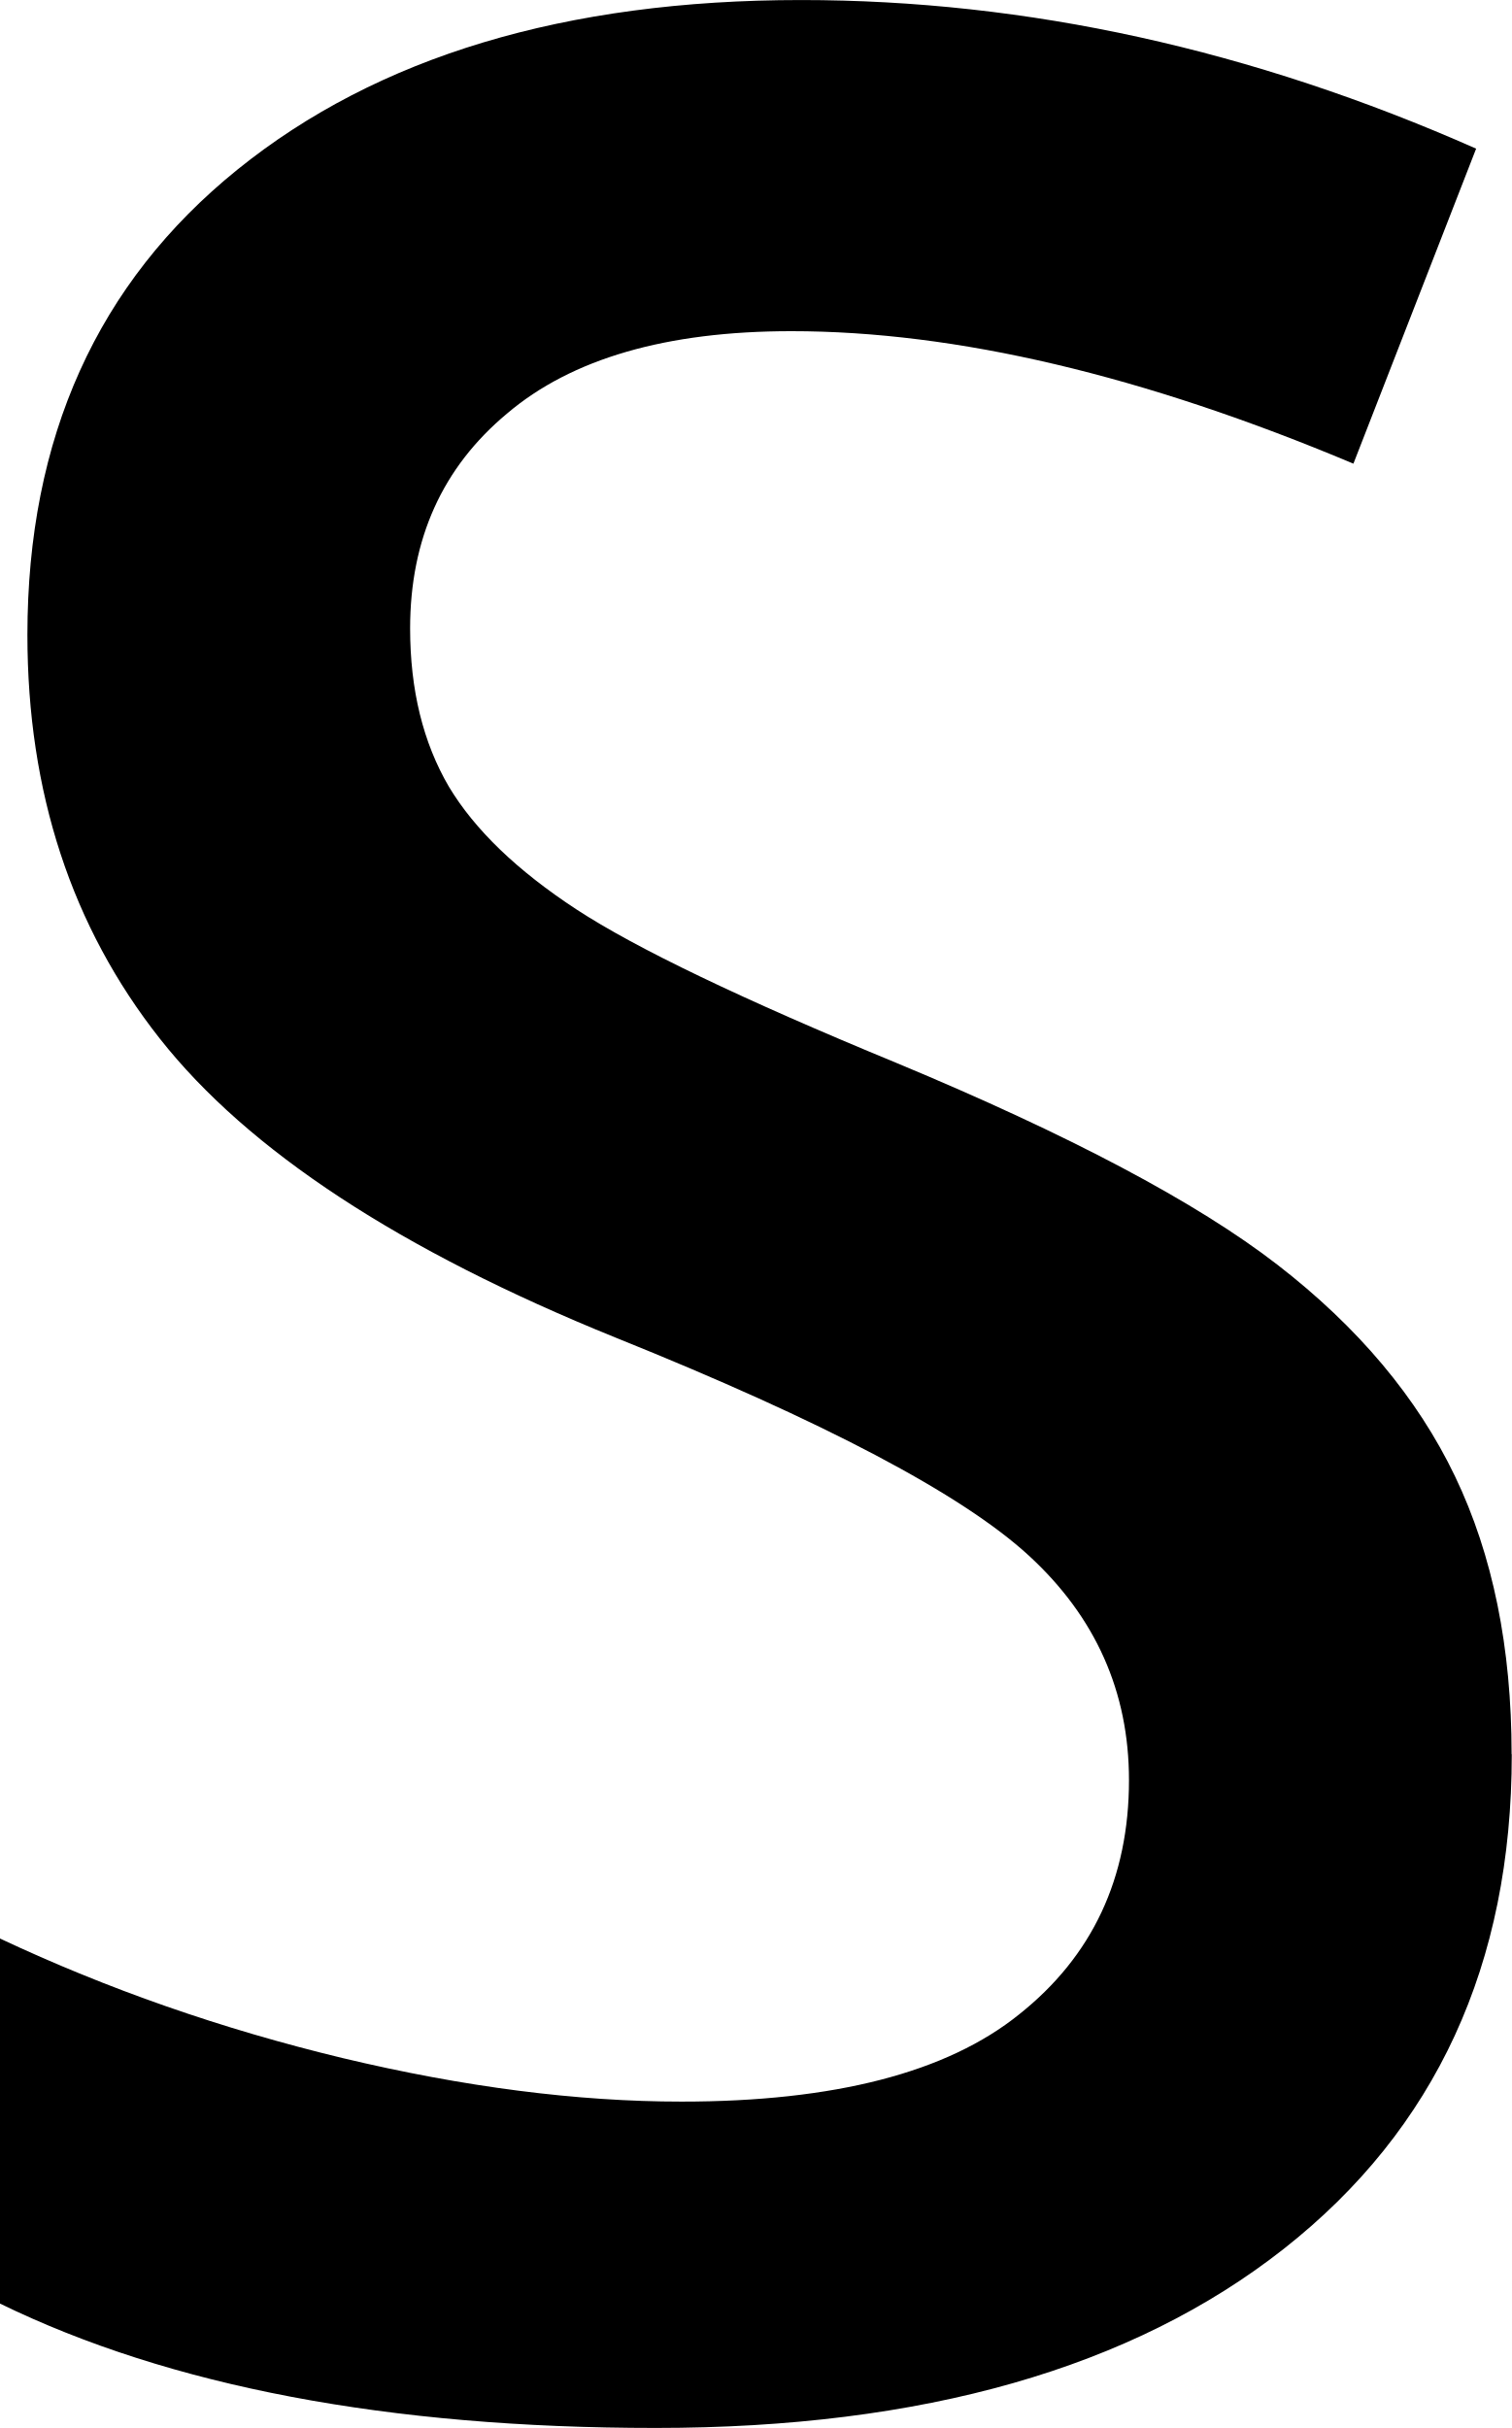
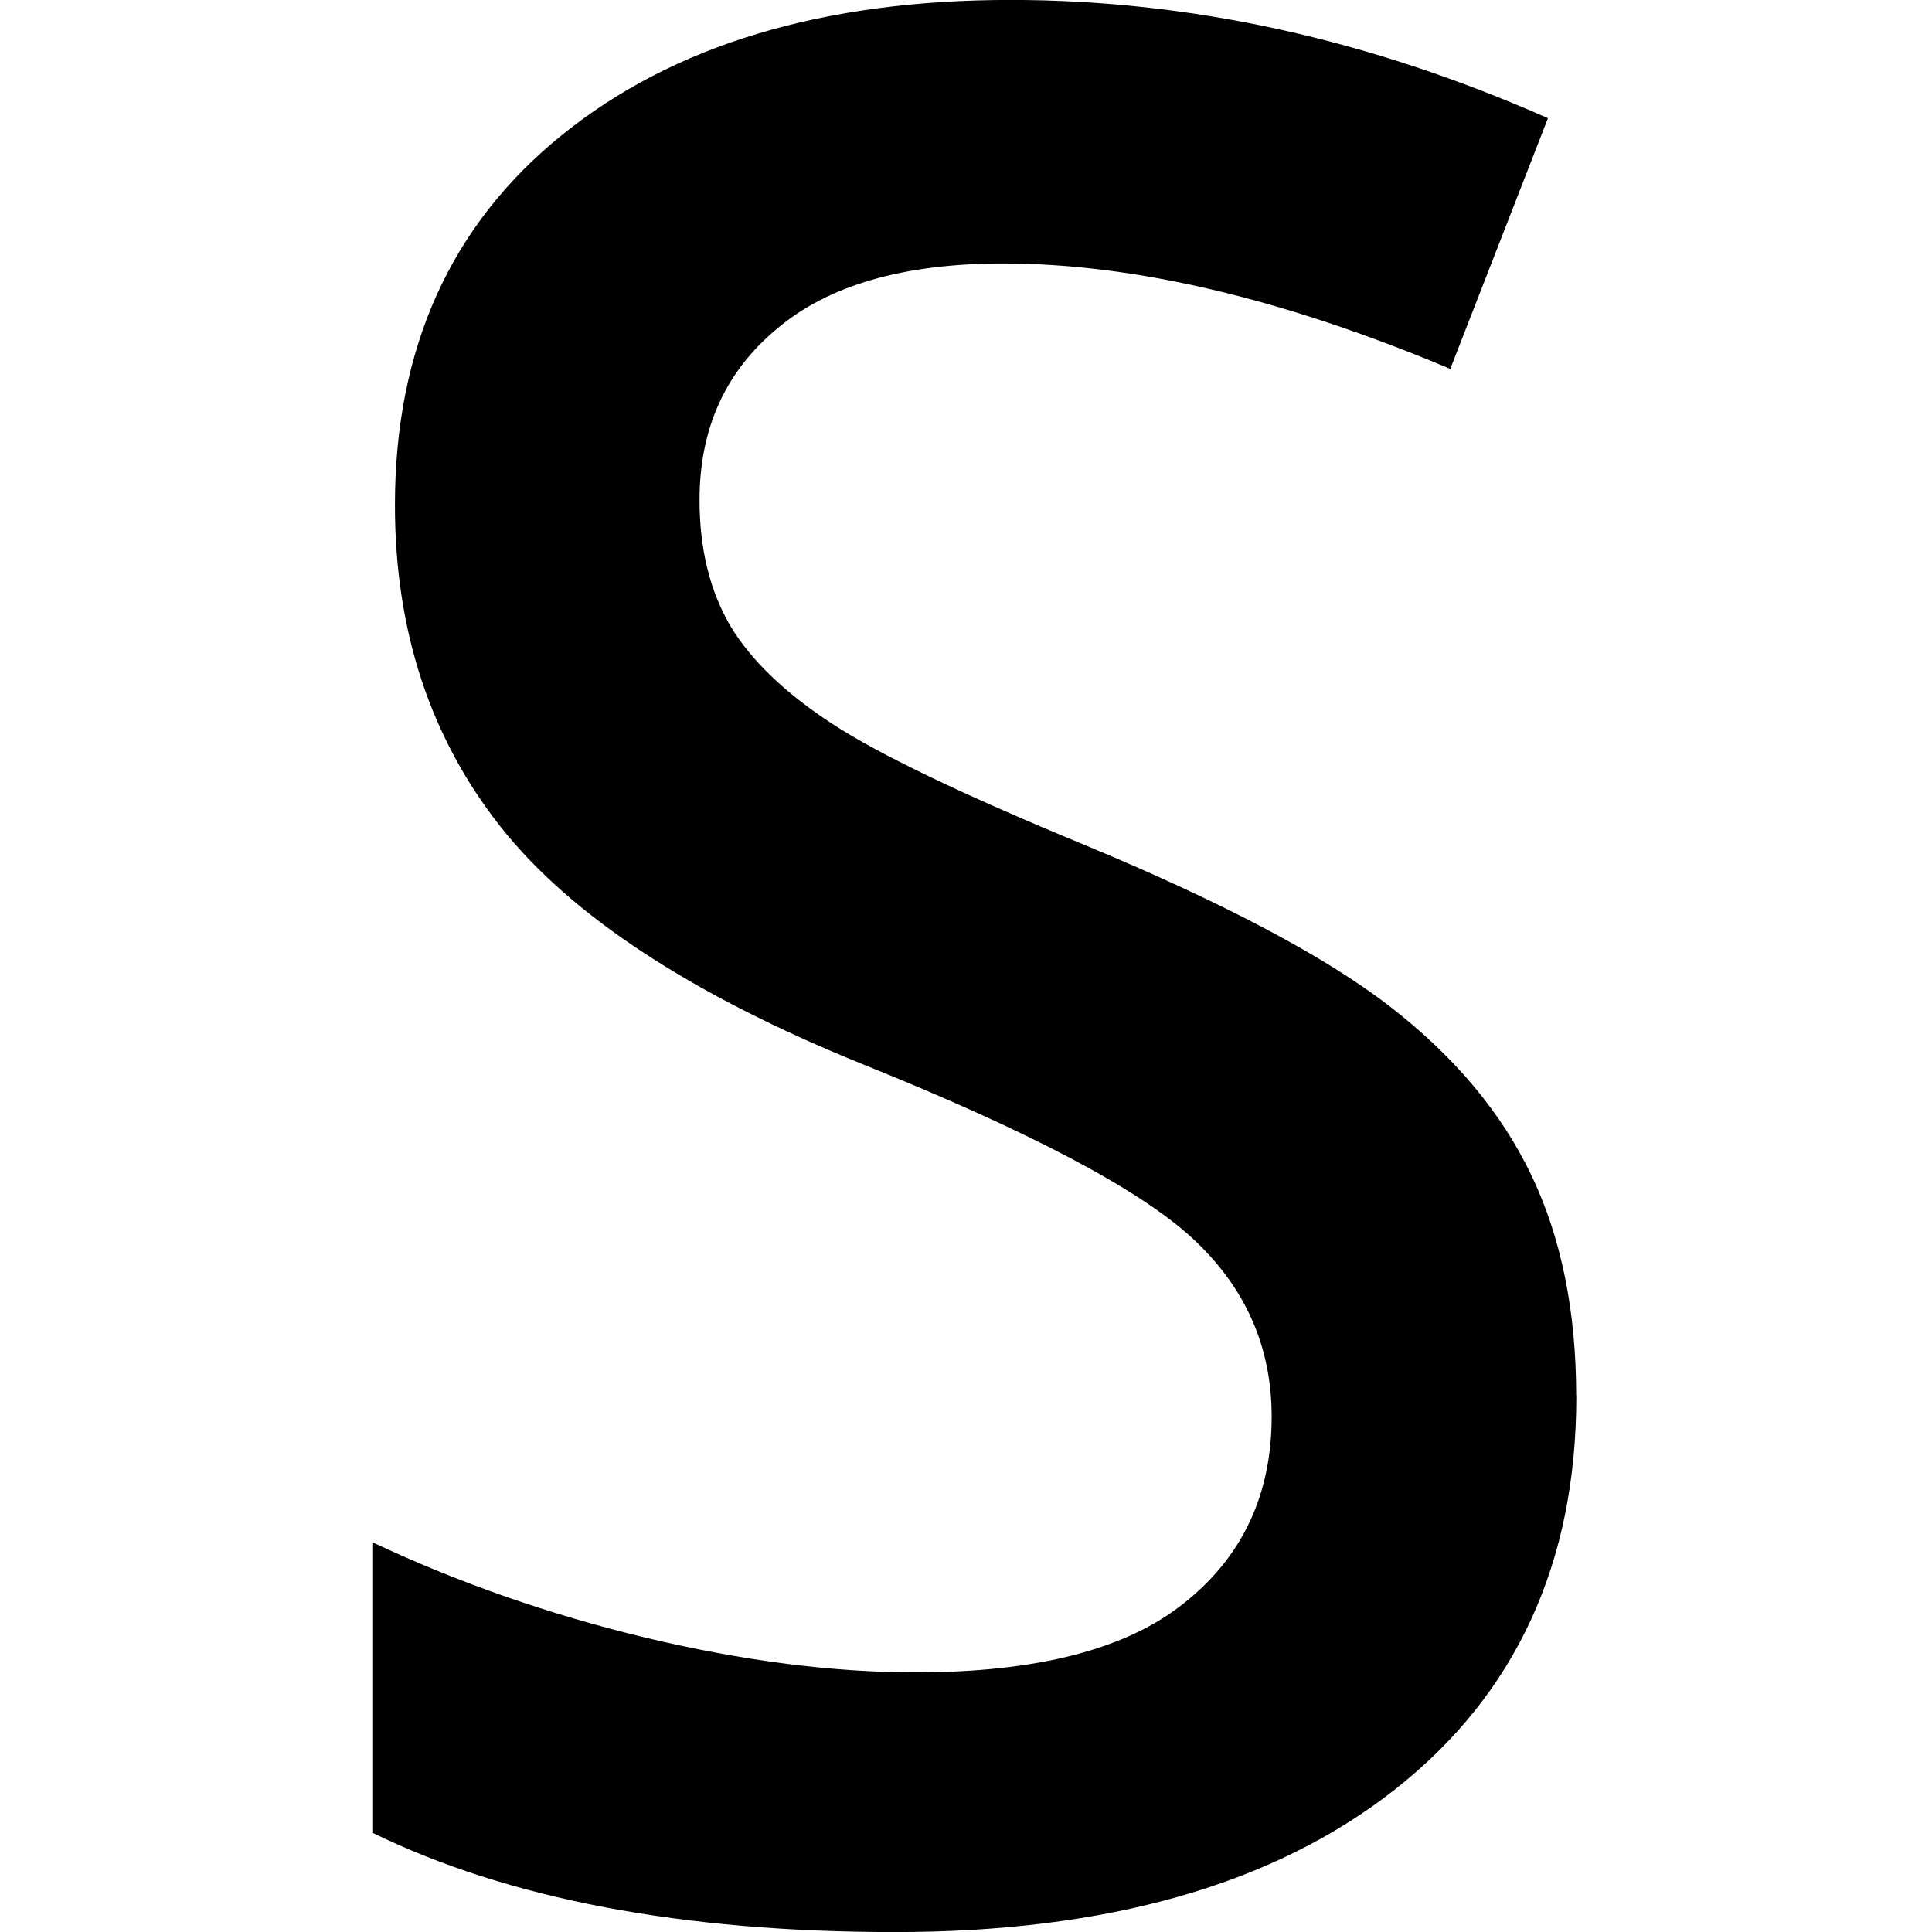
- <svg xmlns="http://www.w3.org/2000/svg" version="1.1" id="svg5546" viewBox="0 0 18.281 29.355" height="8.285" width="5.159">
+ <svg xmlns="http://www.w3.org/2000/svg" width="8.285" height="8.285" viewBox="0 0 29.355 29.355" id="svg5546" version="1.1">
  <defs id="defs5548" />
-   <g transform="translate(-190.5246,-397.6831)" id="layer1">
-     <g id="text6094" style="font-style:normal;font-weight:normal;font-size:40px;line-height:125%;font-family:sans-serif;letter-spacing:0px;word-spacing:0px;fill:#000000;fill-opacity:1;stroke:none;stroke-width:1px;stroke-linecap:butt;stroke-linejoin:miter;stroke-opacity:1">
-       <path id="path6099" style="font-style:normal;font-variant:normal;font-weight:600;font-stretch:normal;font-family:'Open Sans';-inkscape-font-specification:'Open Sans Semi-Bold'" d="m 208.806,418.894 q 0,3.809 -2.754,5.977 -2.754,2.168 -7.598,2.168 -4.844,0 -7.93,-1.504 l 0,-4.414 q 1.953,0.918 4.141,1.445 2.207,0.527 4.102,0.527 2.773,0 4.082,-1.055 1.328,-1.055 1.328,-2.832 0,-1.602 -1.211,-2.715 -1.211,-1.113 -5,-2.637 -3.906,-1.582 -5.508,-3.613 -1.602,-2.031 -1.602,-4.883 0,-3.574 2.539,-5.625 2.539,-2.051 6.816,-2.051 4.102,0 8.164,1.797 l -1.484,3.809 q -3.809,-1.602 -6.797,-1.602 -2.266,0 -3.438,0.996 -1.172,0.977 -1.172,2.598 0,1.113 0.469,1.914 0.469,0.781 1.543,1.484 1.074,0.703 3.867,1.855 3.145,1.309 4.609,2.441 1.465,1.133 2.148,2.559 0.684,1.426 0.684,3.359 z" />
+   <g id="layer1" transform="translate(-184.8553,-397.683)">
+     <g style="font-style:normal;font-weight:normal;font-size:40px;line-height:125%;font-family:sans-serif;letter-spacing:0px;word-spacing:0px;fill:#000000;fill-opacity:1;stroke:none;stroke-width:1px;stroke-linecap:butt;stroke-linejoin:miter;stroke-opacity:1" id="text6094">
+       <path d="m 208.806,418.894 q 0,3.809 -2.754,5.977 -2.754,2.168 -7.598,2.168 -4.844,0 -7.93,-1.504 l 0,-4.414 q 1.953,0.918 4.141,1.445 2.207,0.527 4.102,0.527 2.773,0 4.082,-1.055 1.328,-1.055 1.328,-2.832 0,-1.602 -1.211,-2.715 -1.211,-1.113 -5,-2.637 -3.906,-1.582 -5.508,-3.613 -1.602,-2.031 -1.602,-4.883 0,-3.574 2.539,-5.625 2.539,-2.051 6.816,-2.051 4.102,0 8.164,1.797 l -1.484,3.809 q -3.809,-1.602 -6.797,-1.602 -2.266,0 -3.438,0.996 -1.172,0.977 -1.172,2.598 0,1.113 0.469,1.914 0.469,0.781 1.543,1.484 1.074,0.703 3.867,1.855 3.145,1.309 4.609,2.441 1.465,1.133 2.148,2.559 0.684,1.426 0.684,3.359 z" style="font-style:normal;font-variant:normal;font-weight:600;font-stretch:normal;font-family:'Open Sans';-inkscape-font-specification:'Open Sans Semi-Bold'" id="path6099" />
    </g>
  </g>
</svg>
